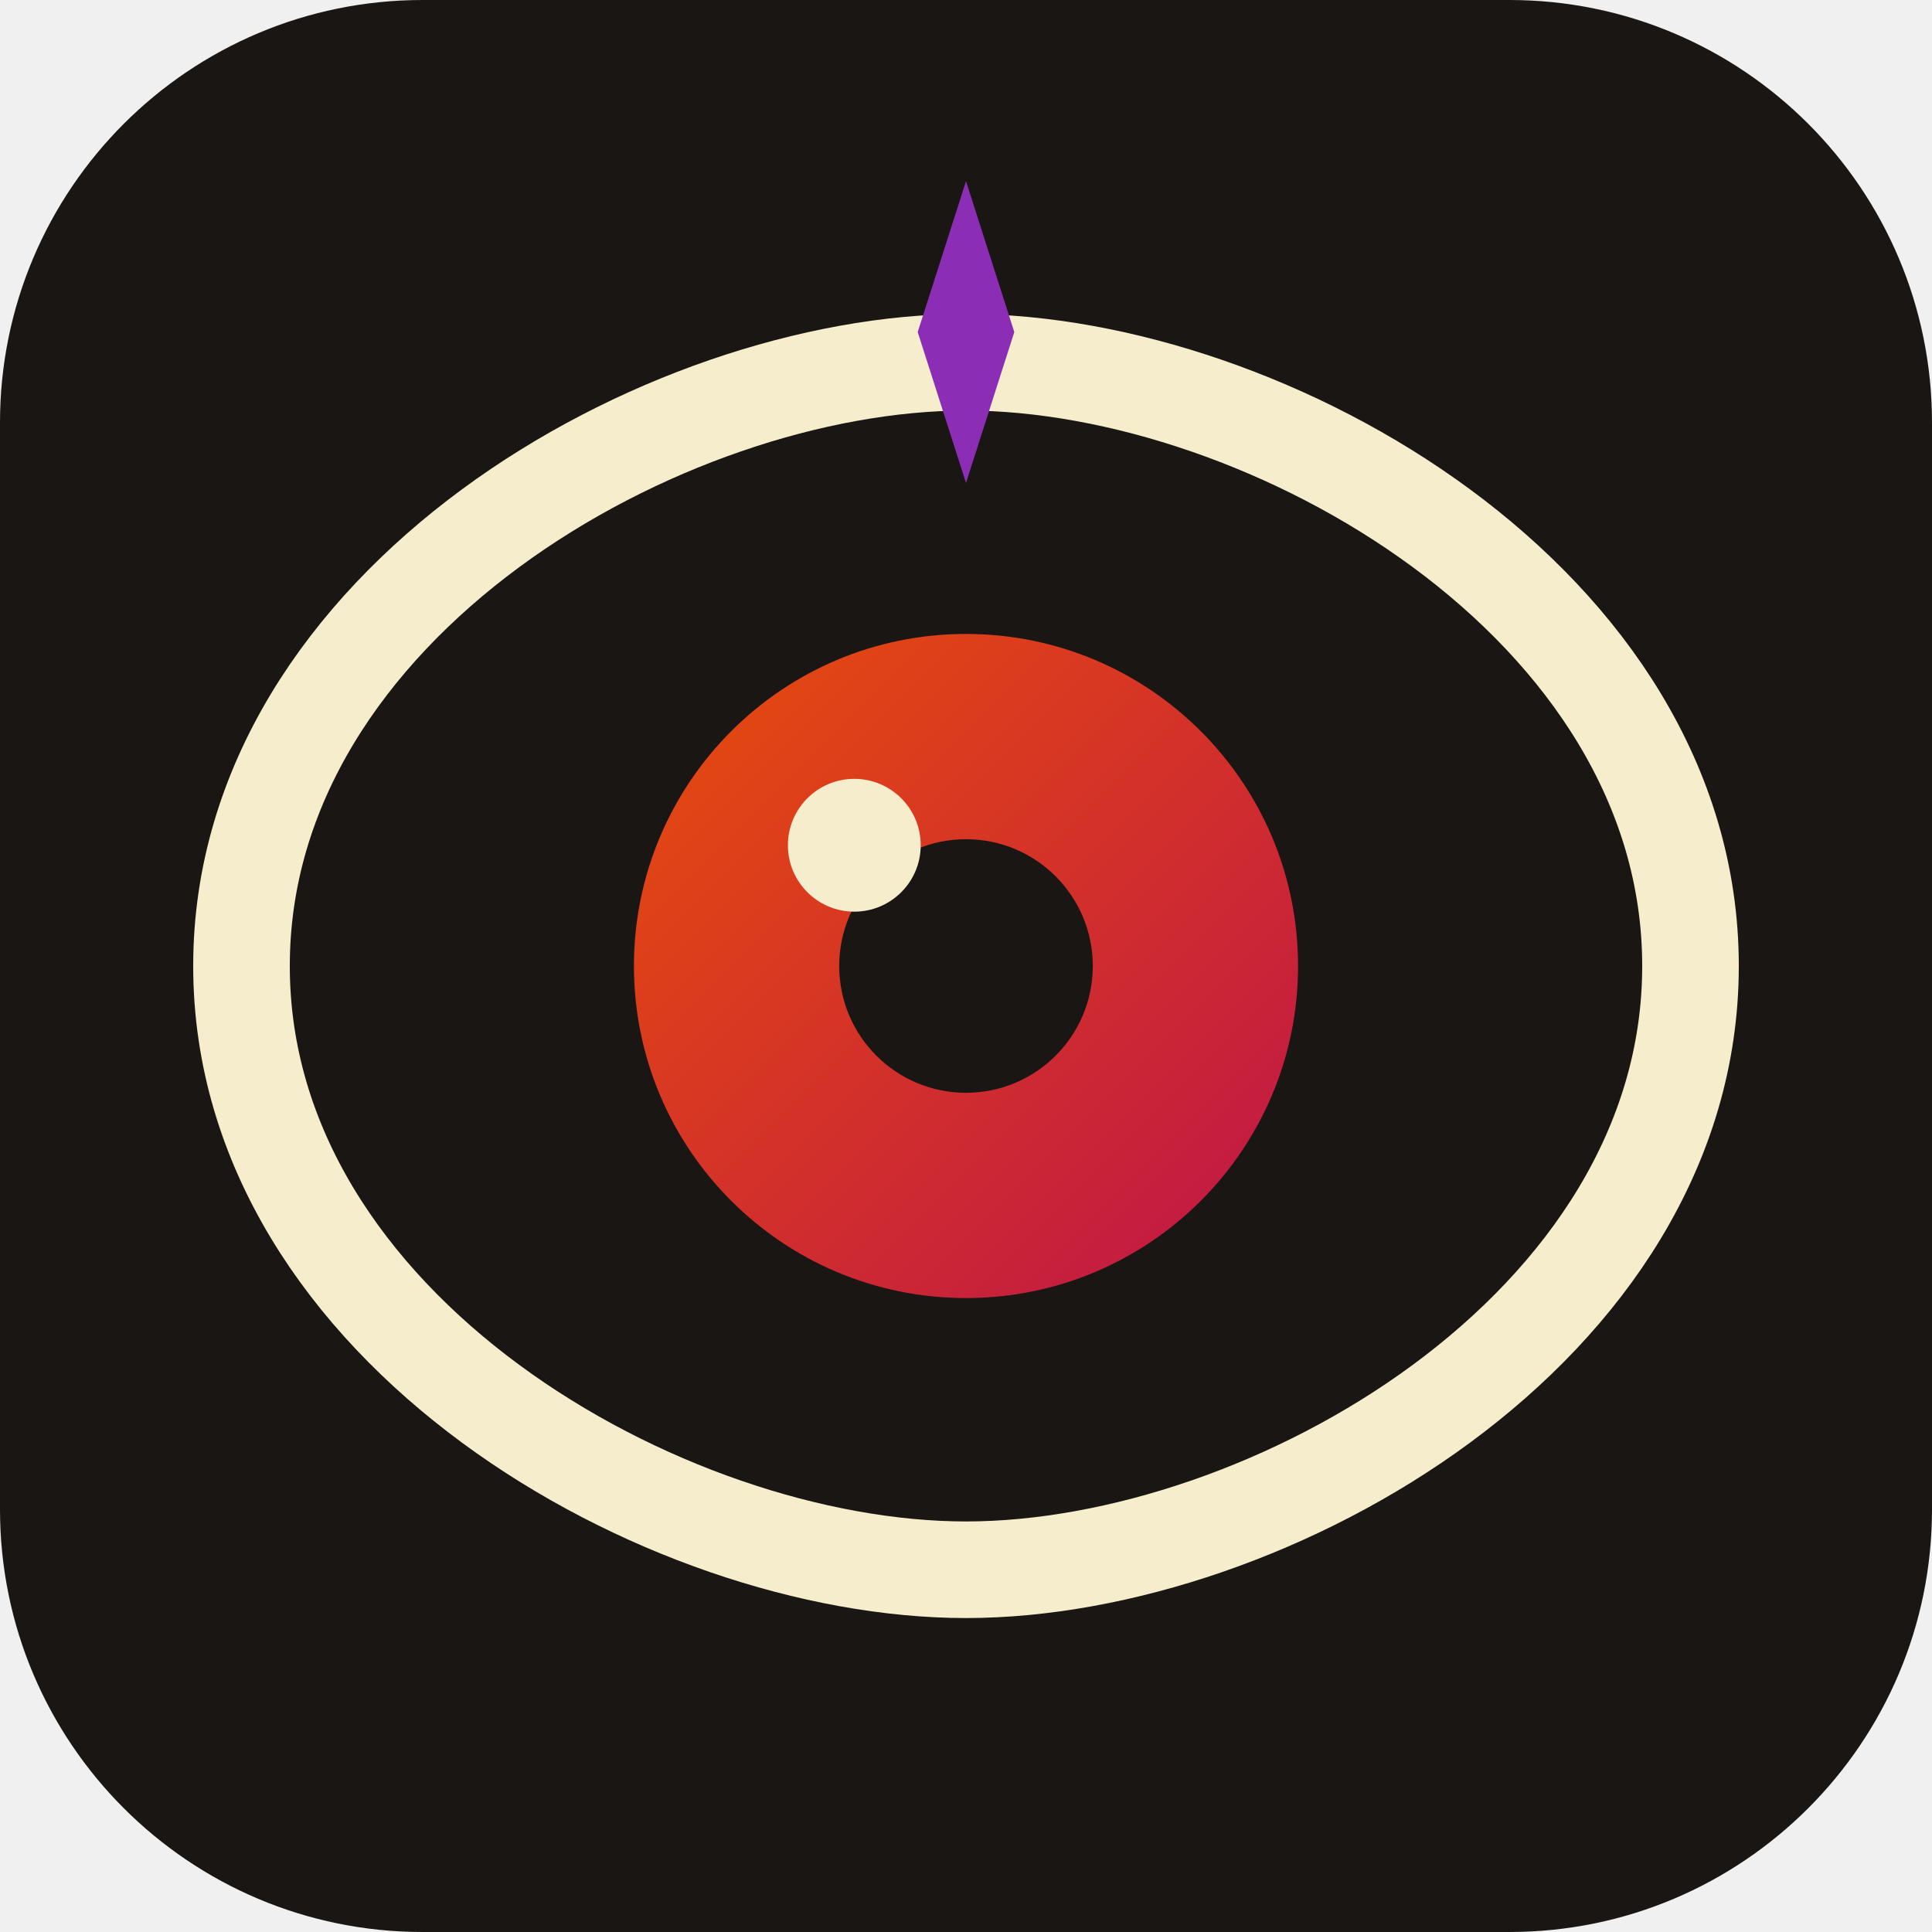
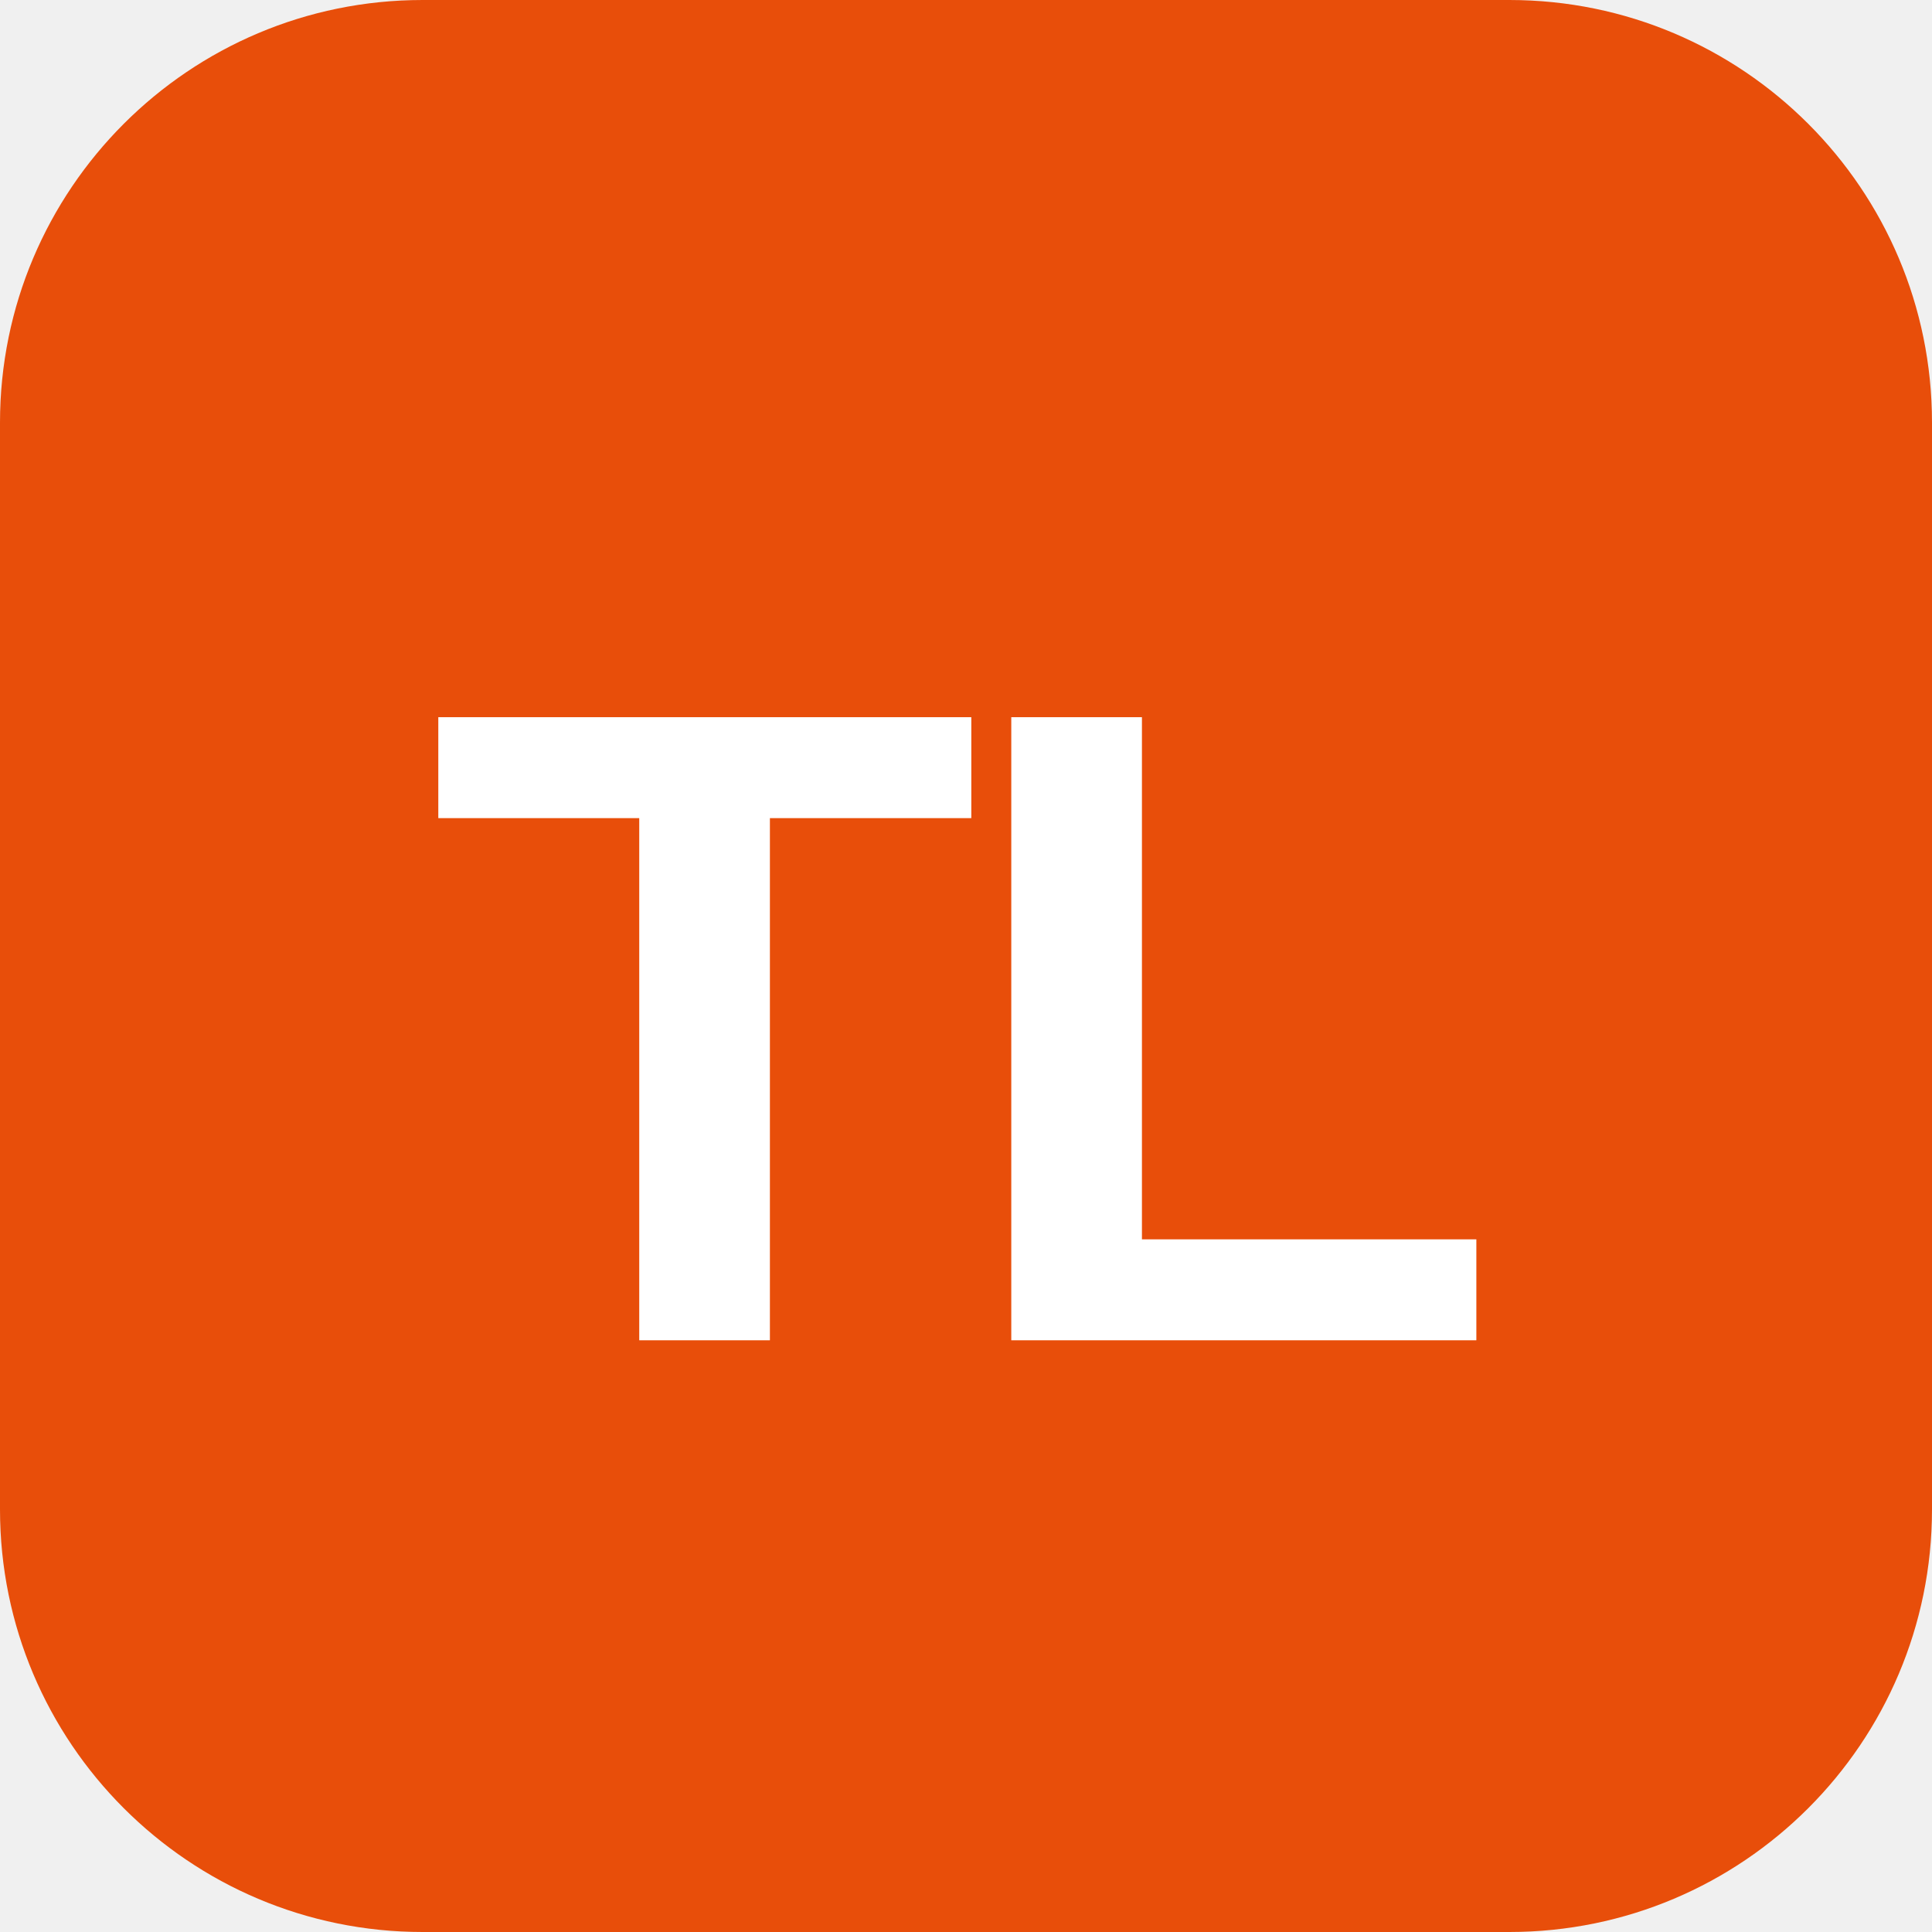
<svg xmlns="http://www.w3.org/2000/svg" viewBox="0 0 64 64">
-   <defs>
-     <linearGradient id="iris" x1="0" y1="0" x2="1" y2="1">
-       <stop offset="0" stop-color="#E84E0A" />
-       <stop offset="1" stop-color="#BE1449" />
-     </linearGradient>
-   </defs>
-   <rect width="64" height="64" rx="14" fill="#1A1614" />
-   <path d="M8 32 C 8 20, 22 12, 32 12 C 42 12, 56 20, 56 32 C 56 44, 42 52, 32 52 C 22 52, 8 44, 8 32 Z" fill="none" stroke="#F5EDCC" stroke-width="3.2" />
-   <circle cx="32" cy="32" r="11" fill="url(#iris)" />
-   <circle cx="32" cy="32" r="4.2" fill="#1A1614" />
-   <circle cx="28.3" cy="28" r="2.2" fill="#F5EDCC" />
-   <path d="M32 6 L33.6 11 L32 16 L30.4 11 Z" fill="#8B2DB5" />
+   <rect width="64" height="64" rx="14" fill="#E84E0A" />
+   <text x="32" y="34" text-anchor="middle" dominant-baseline="central" font-family="Arial Black, Arial, Helvetica, sans-serif" font-weight="900" font-size="30" letter-spacing="-1" fill="#FFFFFF">TL</text>
</svg>
